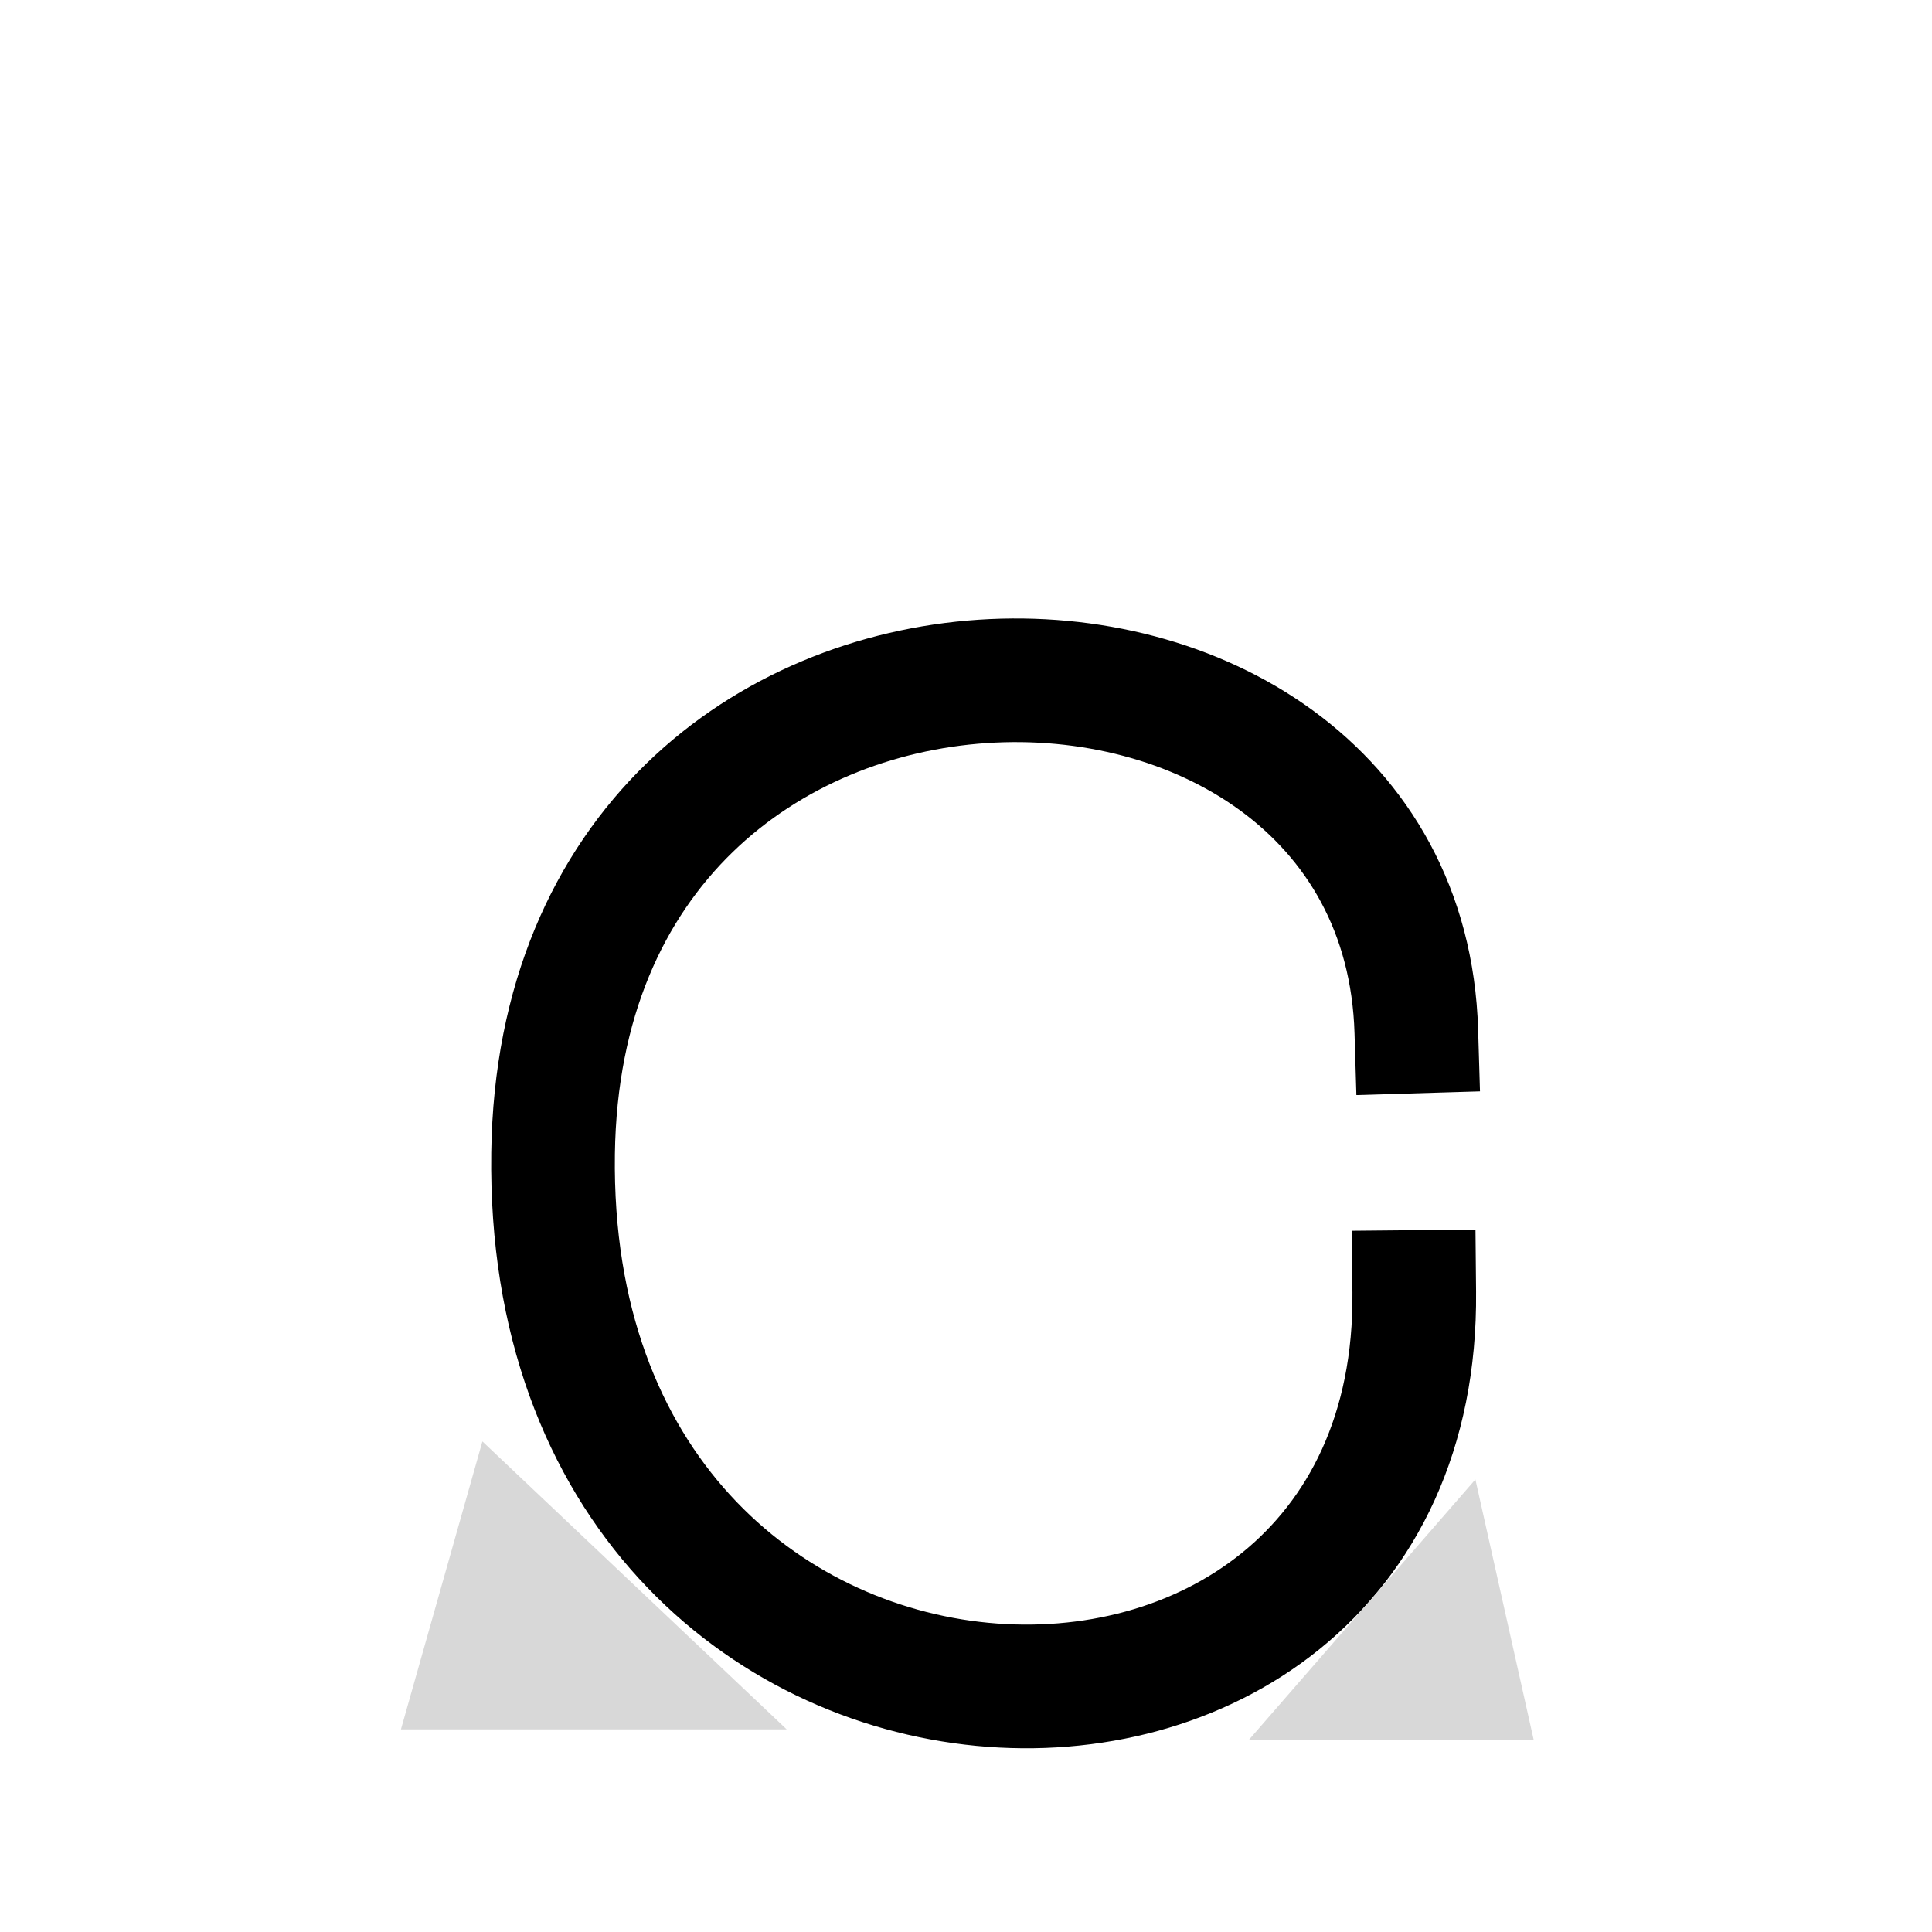
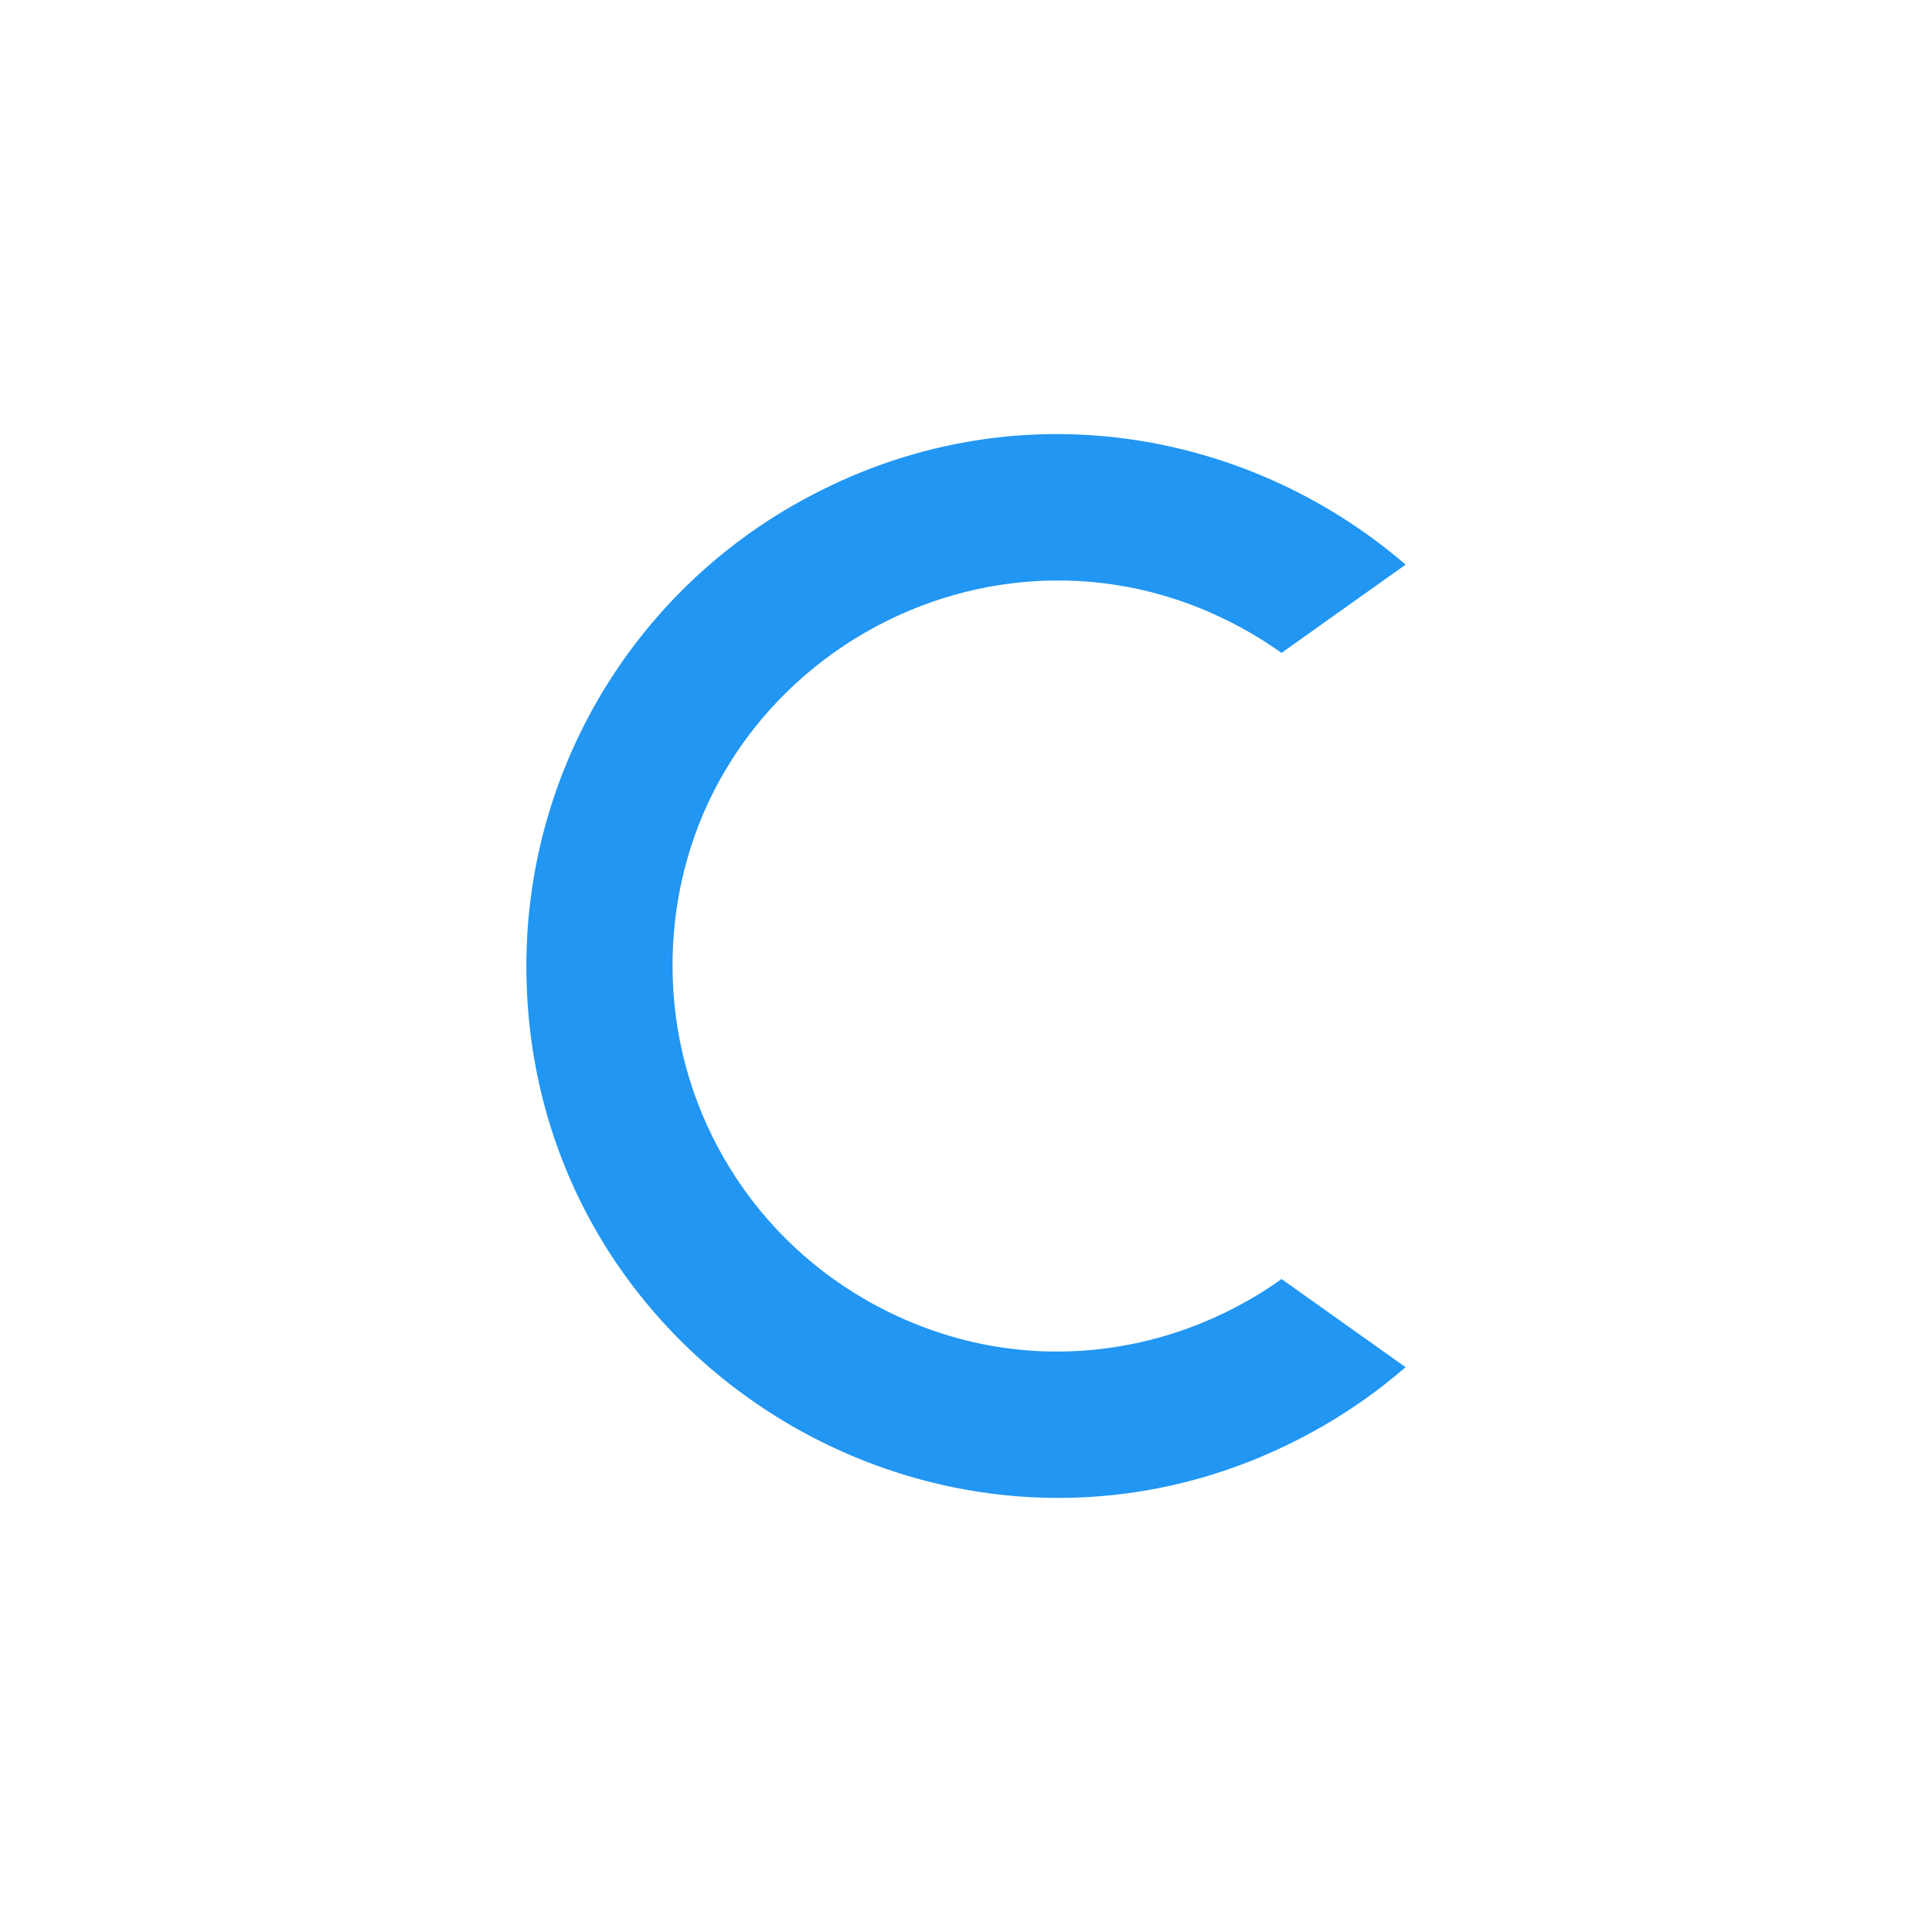
- <svg xmlns="http://www.w3.org/2000/svg" xmlns:ns1="http://www.boxy-svg.com/bx" viewBox="0 0 500 500">
+ <svg xmlns="http://www.w3.org/2000/svg" viewBox="0 0 1024 1024">
  <defs>
    <pattern id="pattern-1" x="0" y="0" width="20" height="20" patternUnits="userSpaceOnUse" viewBox="0 0 100 100">
      <path d="M 0 0 L 50 0 L 50 100 L 0 100 Z" style="fill: black;" />
    </pattern>
  </defs>
-   <path d="M 366.543 266.933 C 362.781 141.847 145.302 139.931 143.134 298.512 C 140.761 472.025 367.397 479.413 366.006 334.368" style="stroke: rgb(0, 0, 0); fill: none; stroke-width: 32; stroke-linecap: square; stroke-linejoin: miter;" />
-   <path d="M 438.99 534 L 551 640 L 409 640 L 438.99 534 Z" style="fill: rgb(216, 216, 216);" transform="matrix(0.7030668, 0, 0, 0.7030668, -183.7922, -2.400973)" ns1:shape="triangle 409 534 142 106 0.2112 0" />
-   <path d="M 846.506 560 L 868 656 L 763 656 L 846.506 560 Z" style="fill: rgb(216, 216, 216);" transform="matrix(0.7030668, 0, 0, 0.7030668, -213.321, -10.83777)" ns1:shape="triangle 763 560 105 96 0.7953 0" />
+   <path d="M 419.742 268.209 C 531.296 203.805 659.426 225.536 745.011 299.272 L 679.21 346.048 C 673.855 342.219 668.286 338.628 662.515 335.296 C 526.487 256.761 356.454 354.929 356.454 512 C 356.454 584.898 395.344 652.257 458.474 688.704 C 533.063 731.768 617.876 721.702 679.274 677.927 L 744.981 724.637 C 731.568 736.271 716.951 746.724 701.247 755.791 C 513.576 864.142 278.989 728.704 278.989 512 C 278.989 411.428 332.643 318.496 419.742 268.209 Z" style="fill: rgb(33, 150, 243); stroke-linecap: square; stroke-width: 0; pointer-events: none;">
+     </path>
</svg>
